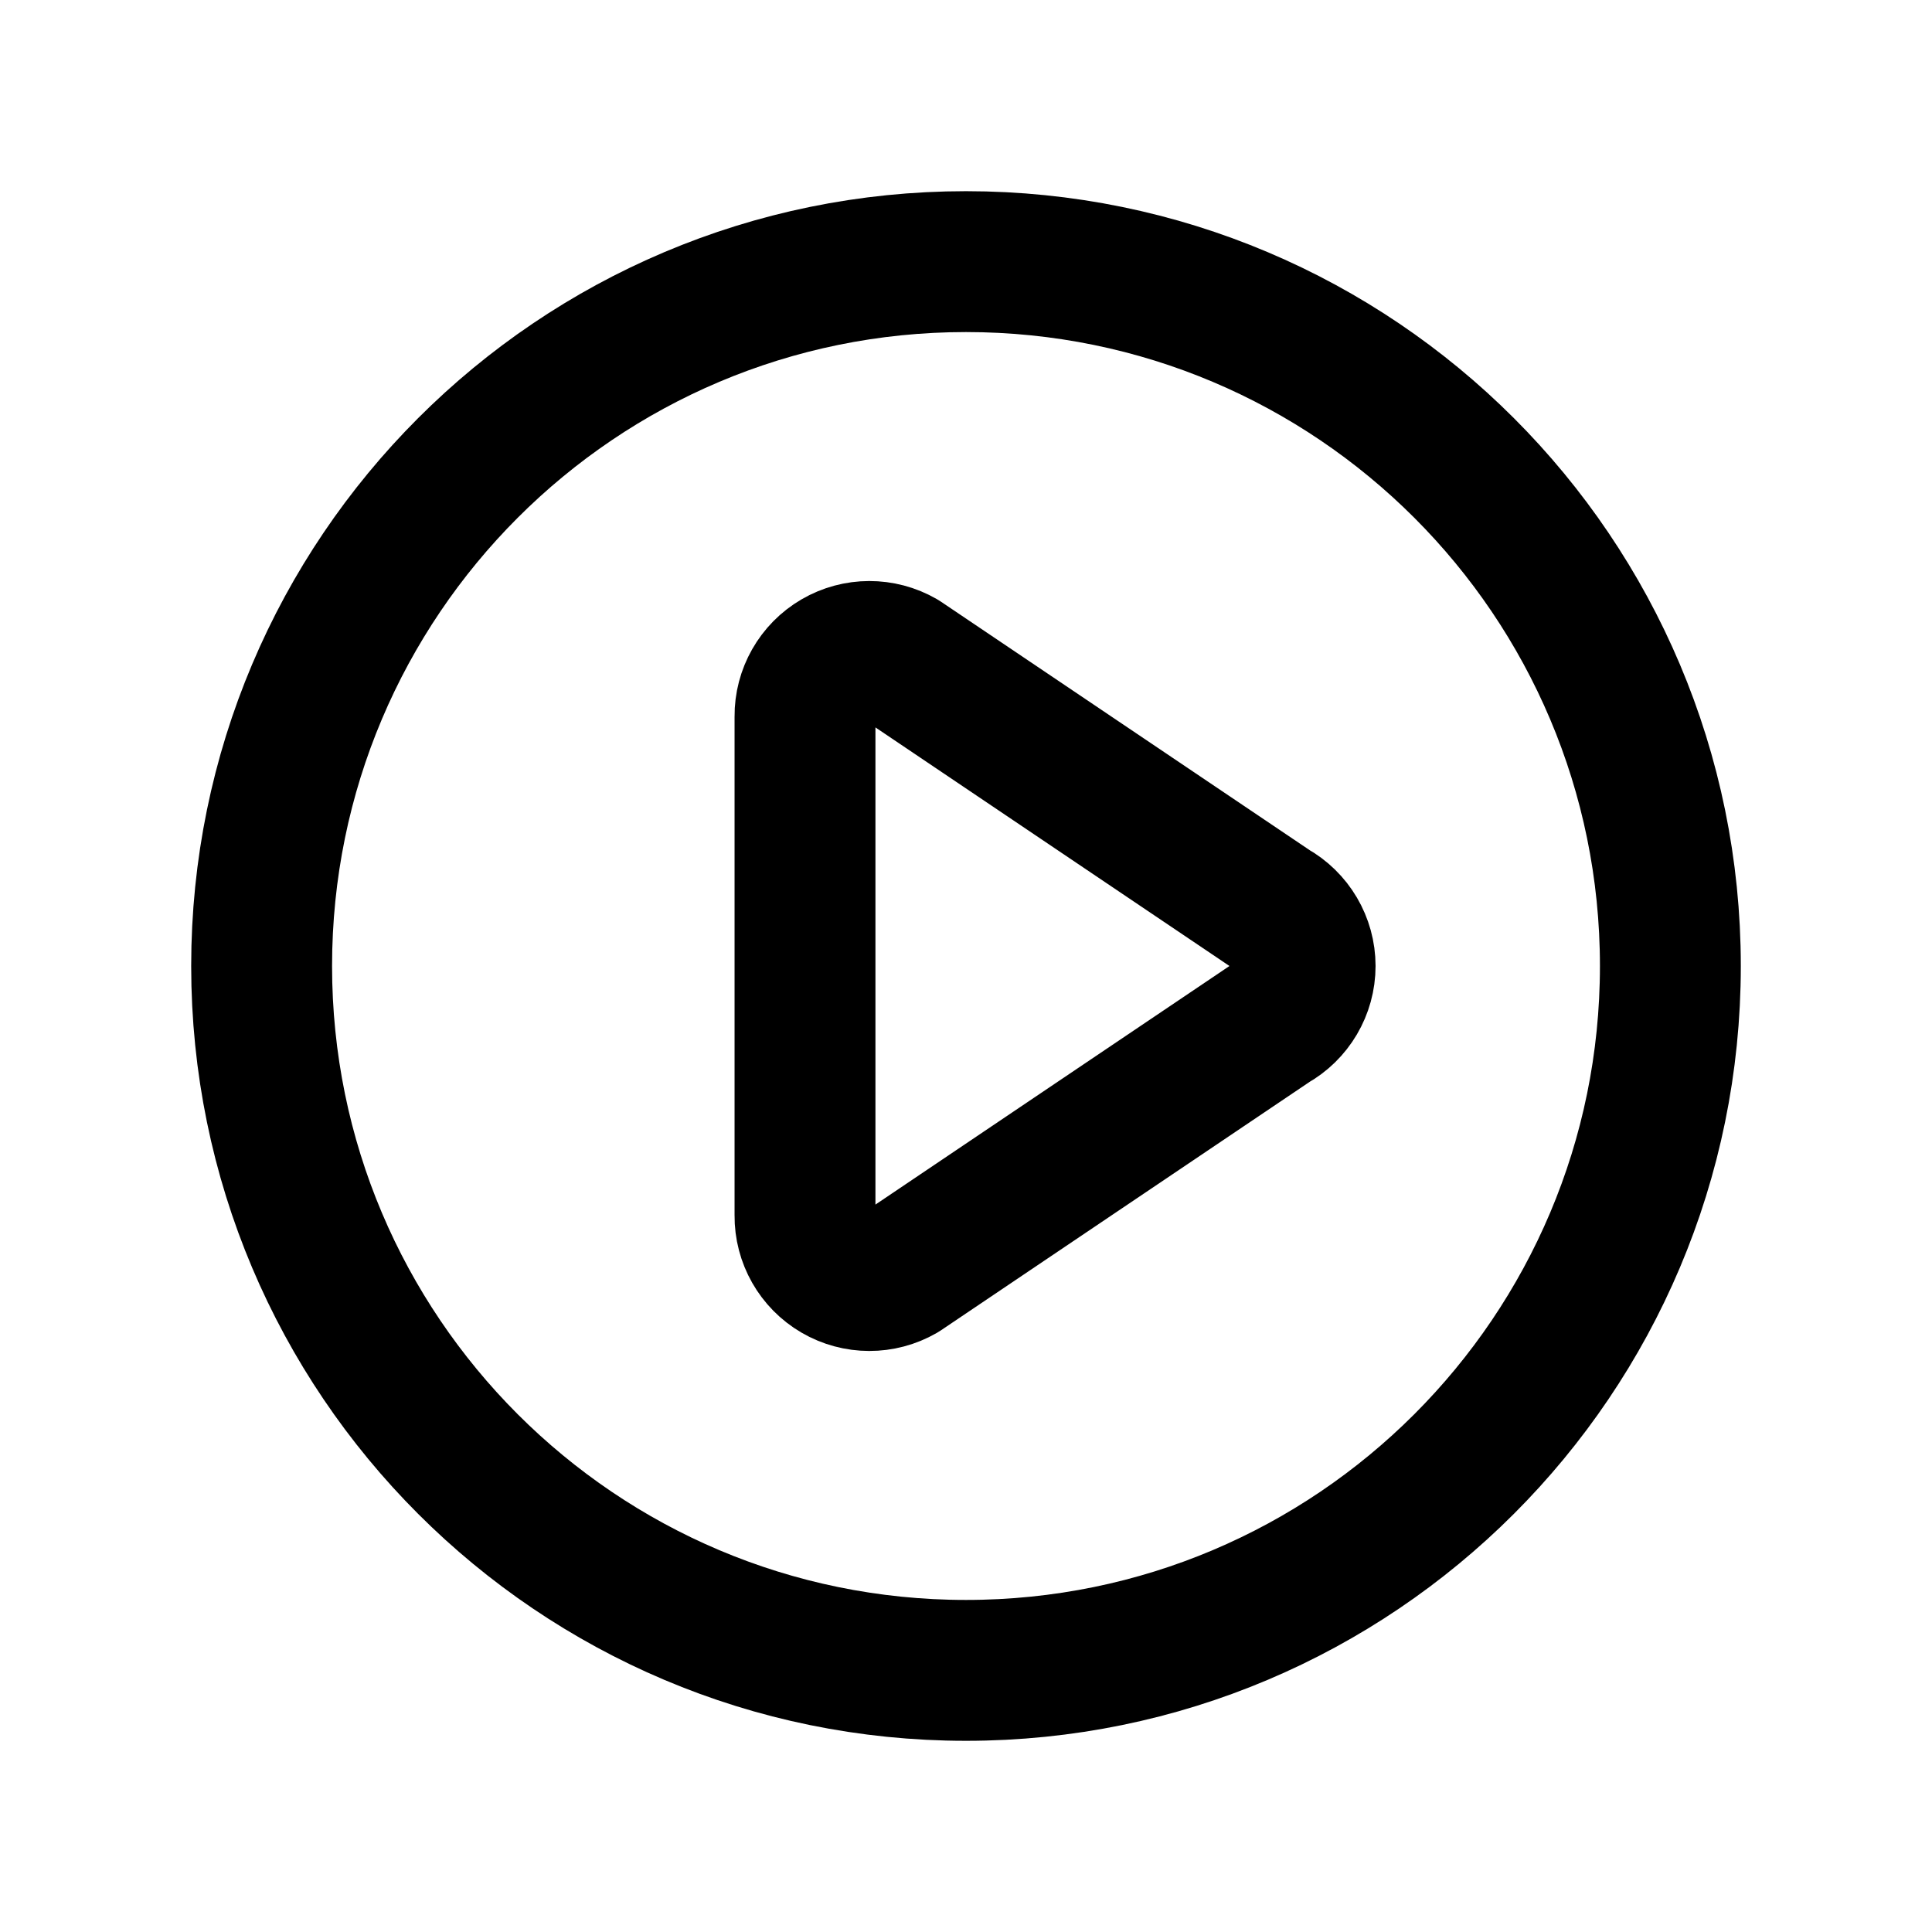
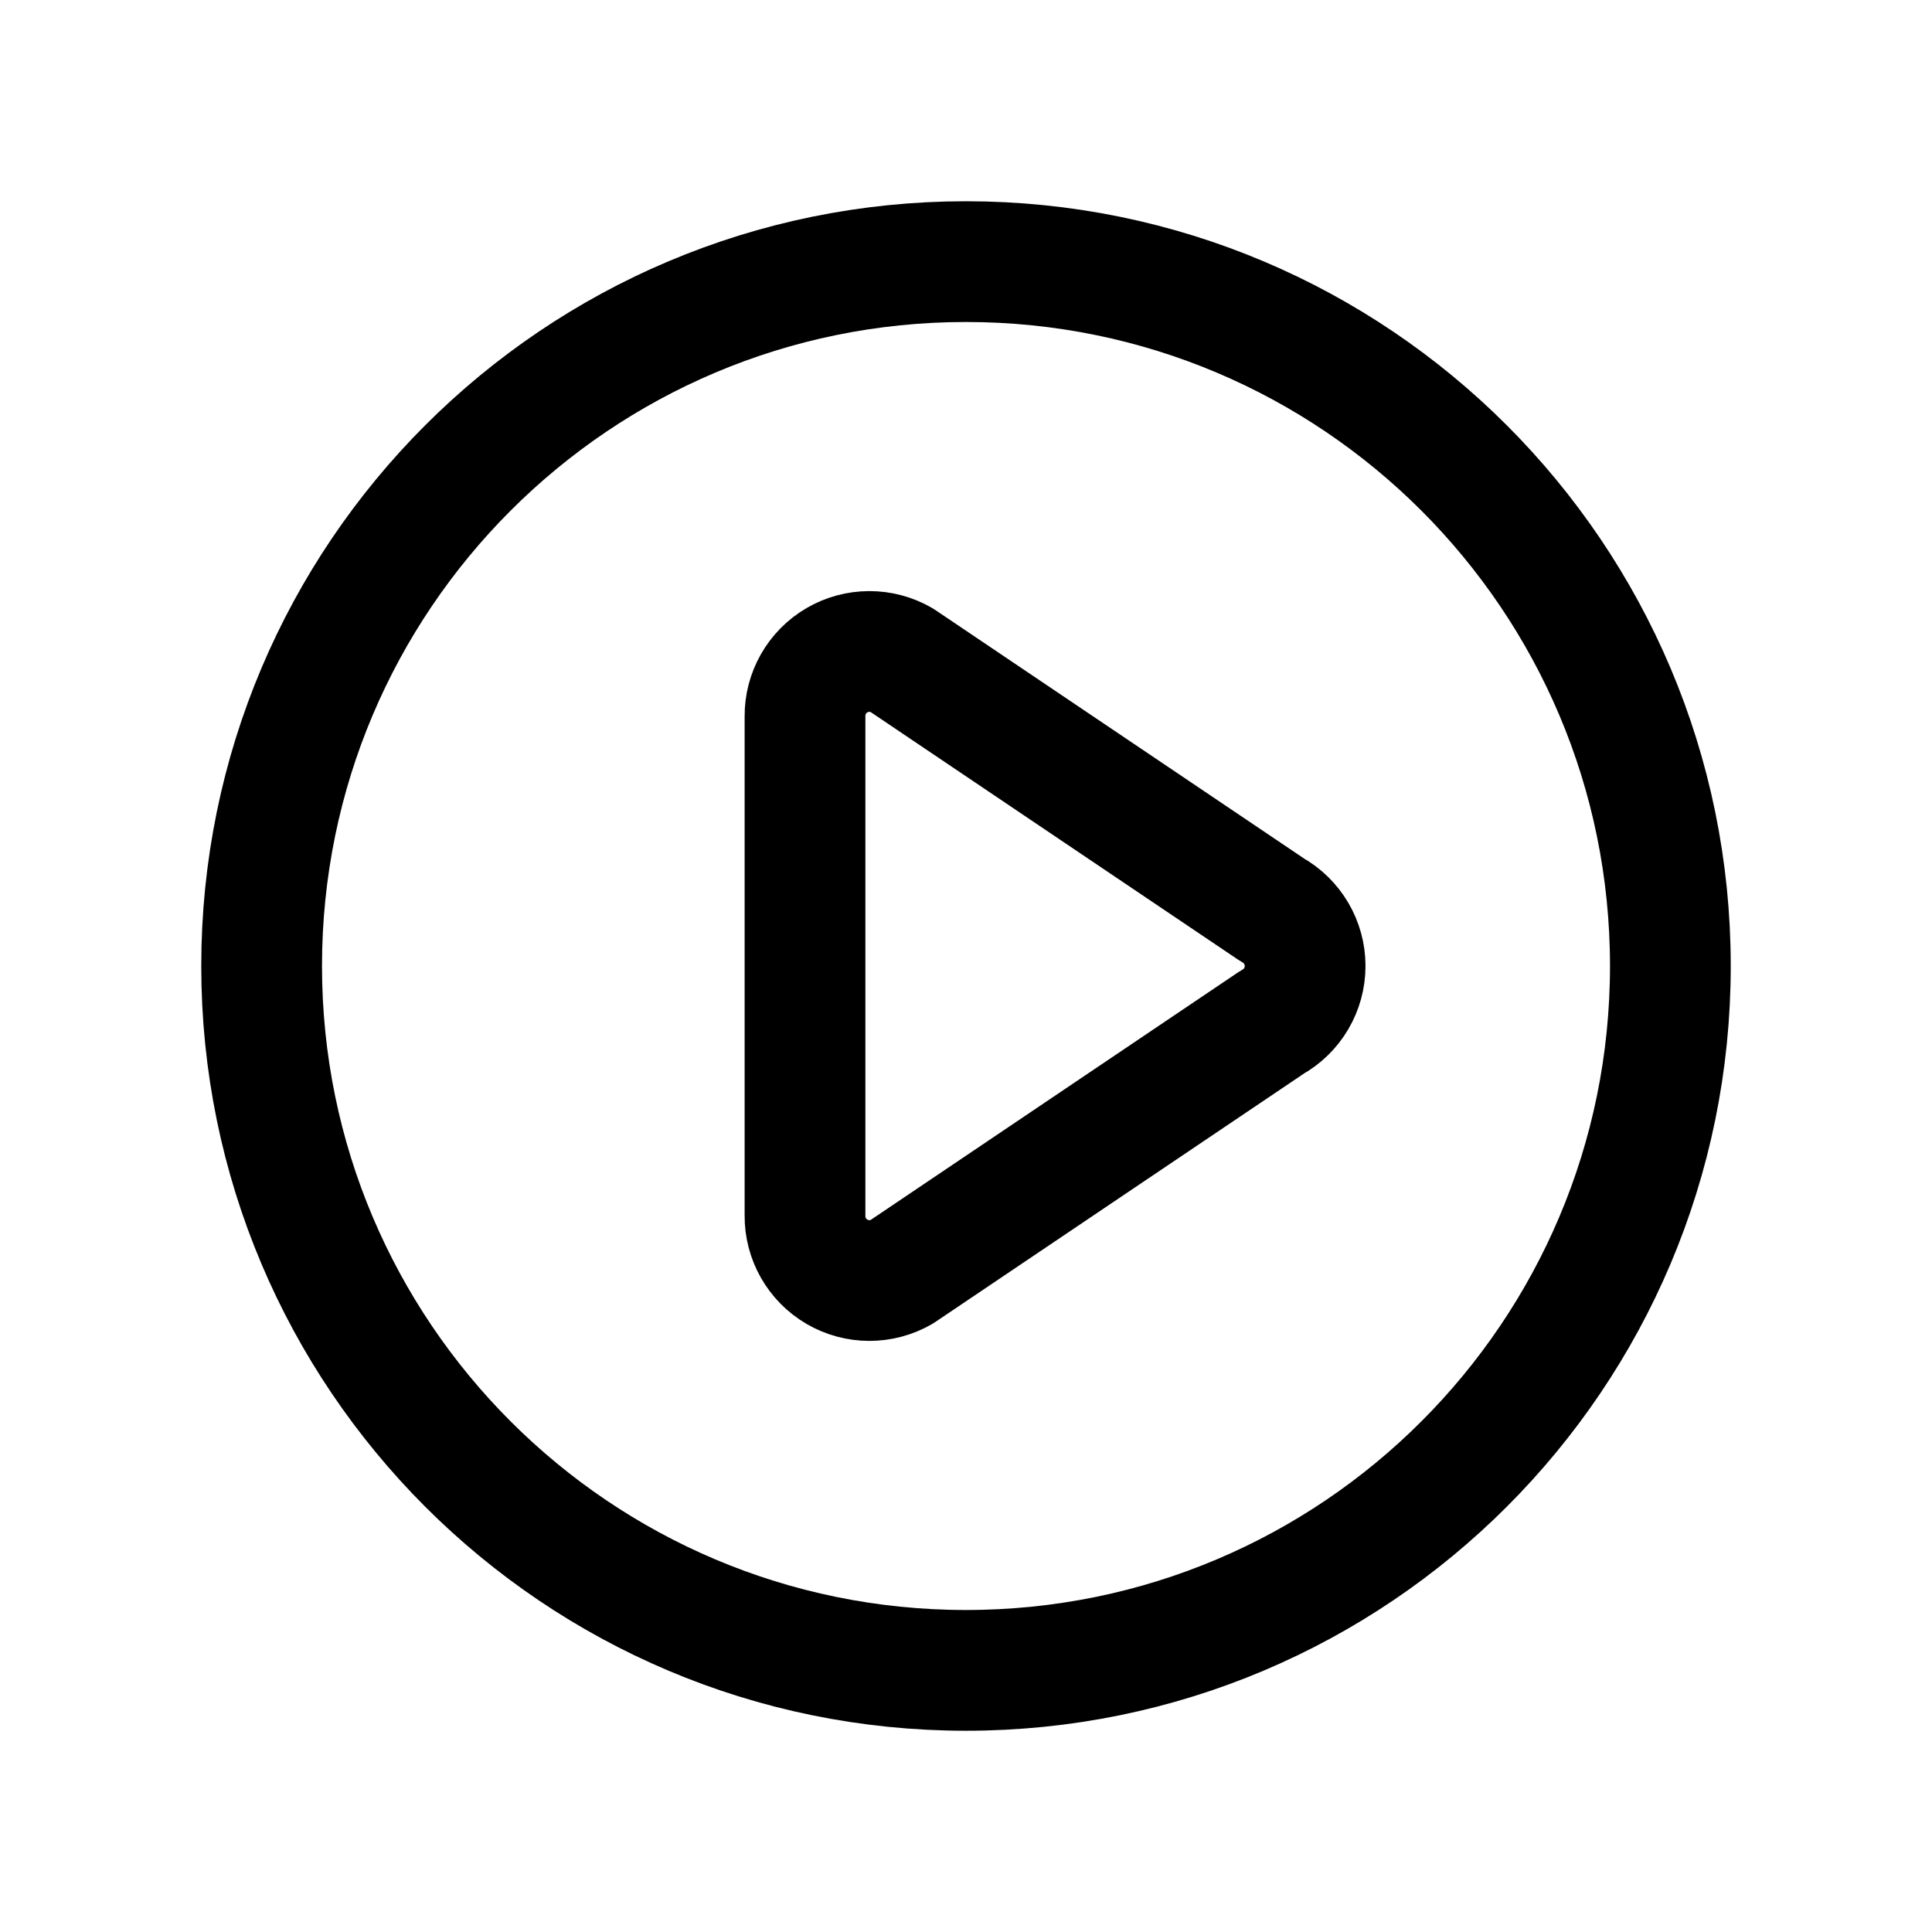
- <svg xmlns="http://www.w3.org/2000/svg" width="24" height="24" viewBox="0 0 24 24" fill="none" stroke="currentColor" stroke-width="1.75" stroke-linecap="round" stroke-linejoin="round">
+ <svg xmlns="http://www.w3.org/2000/svg" width="24" height="24" viewBox="0 0 24 24" fill="none" stroke="currentColor" stroke-width="1.5" stroke-linecap="round" stroke-linejoin="round">
  <circle cx="12" cy="12" r="8.75" />
  <path d="M10 8.9a.8.8 0 0 1 1.2-.7l4.6 3.1a.8.8 0 0 1 0 1.4l-4.6 3.1a.8.8 0 0 1-1.2-.7z" />
</svg>
